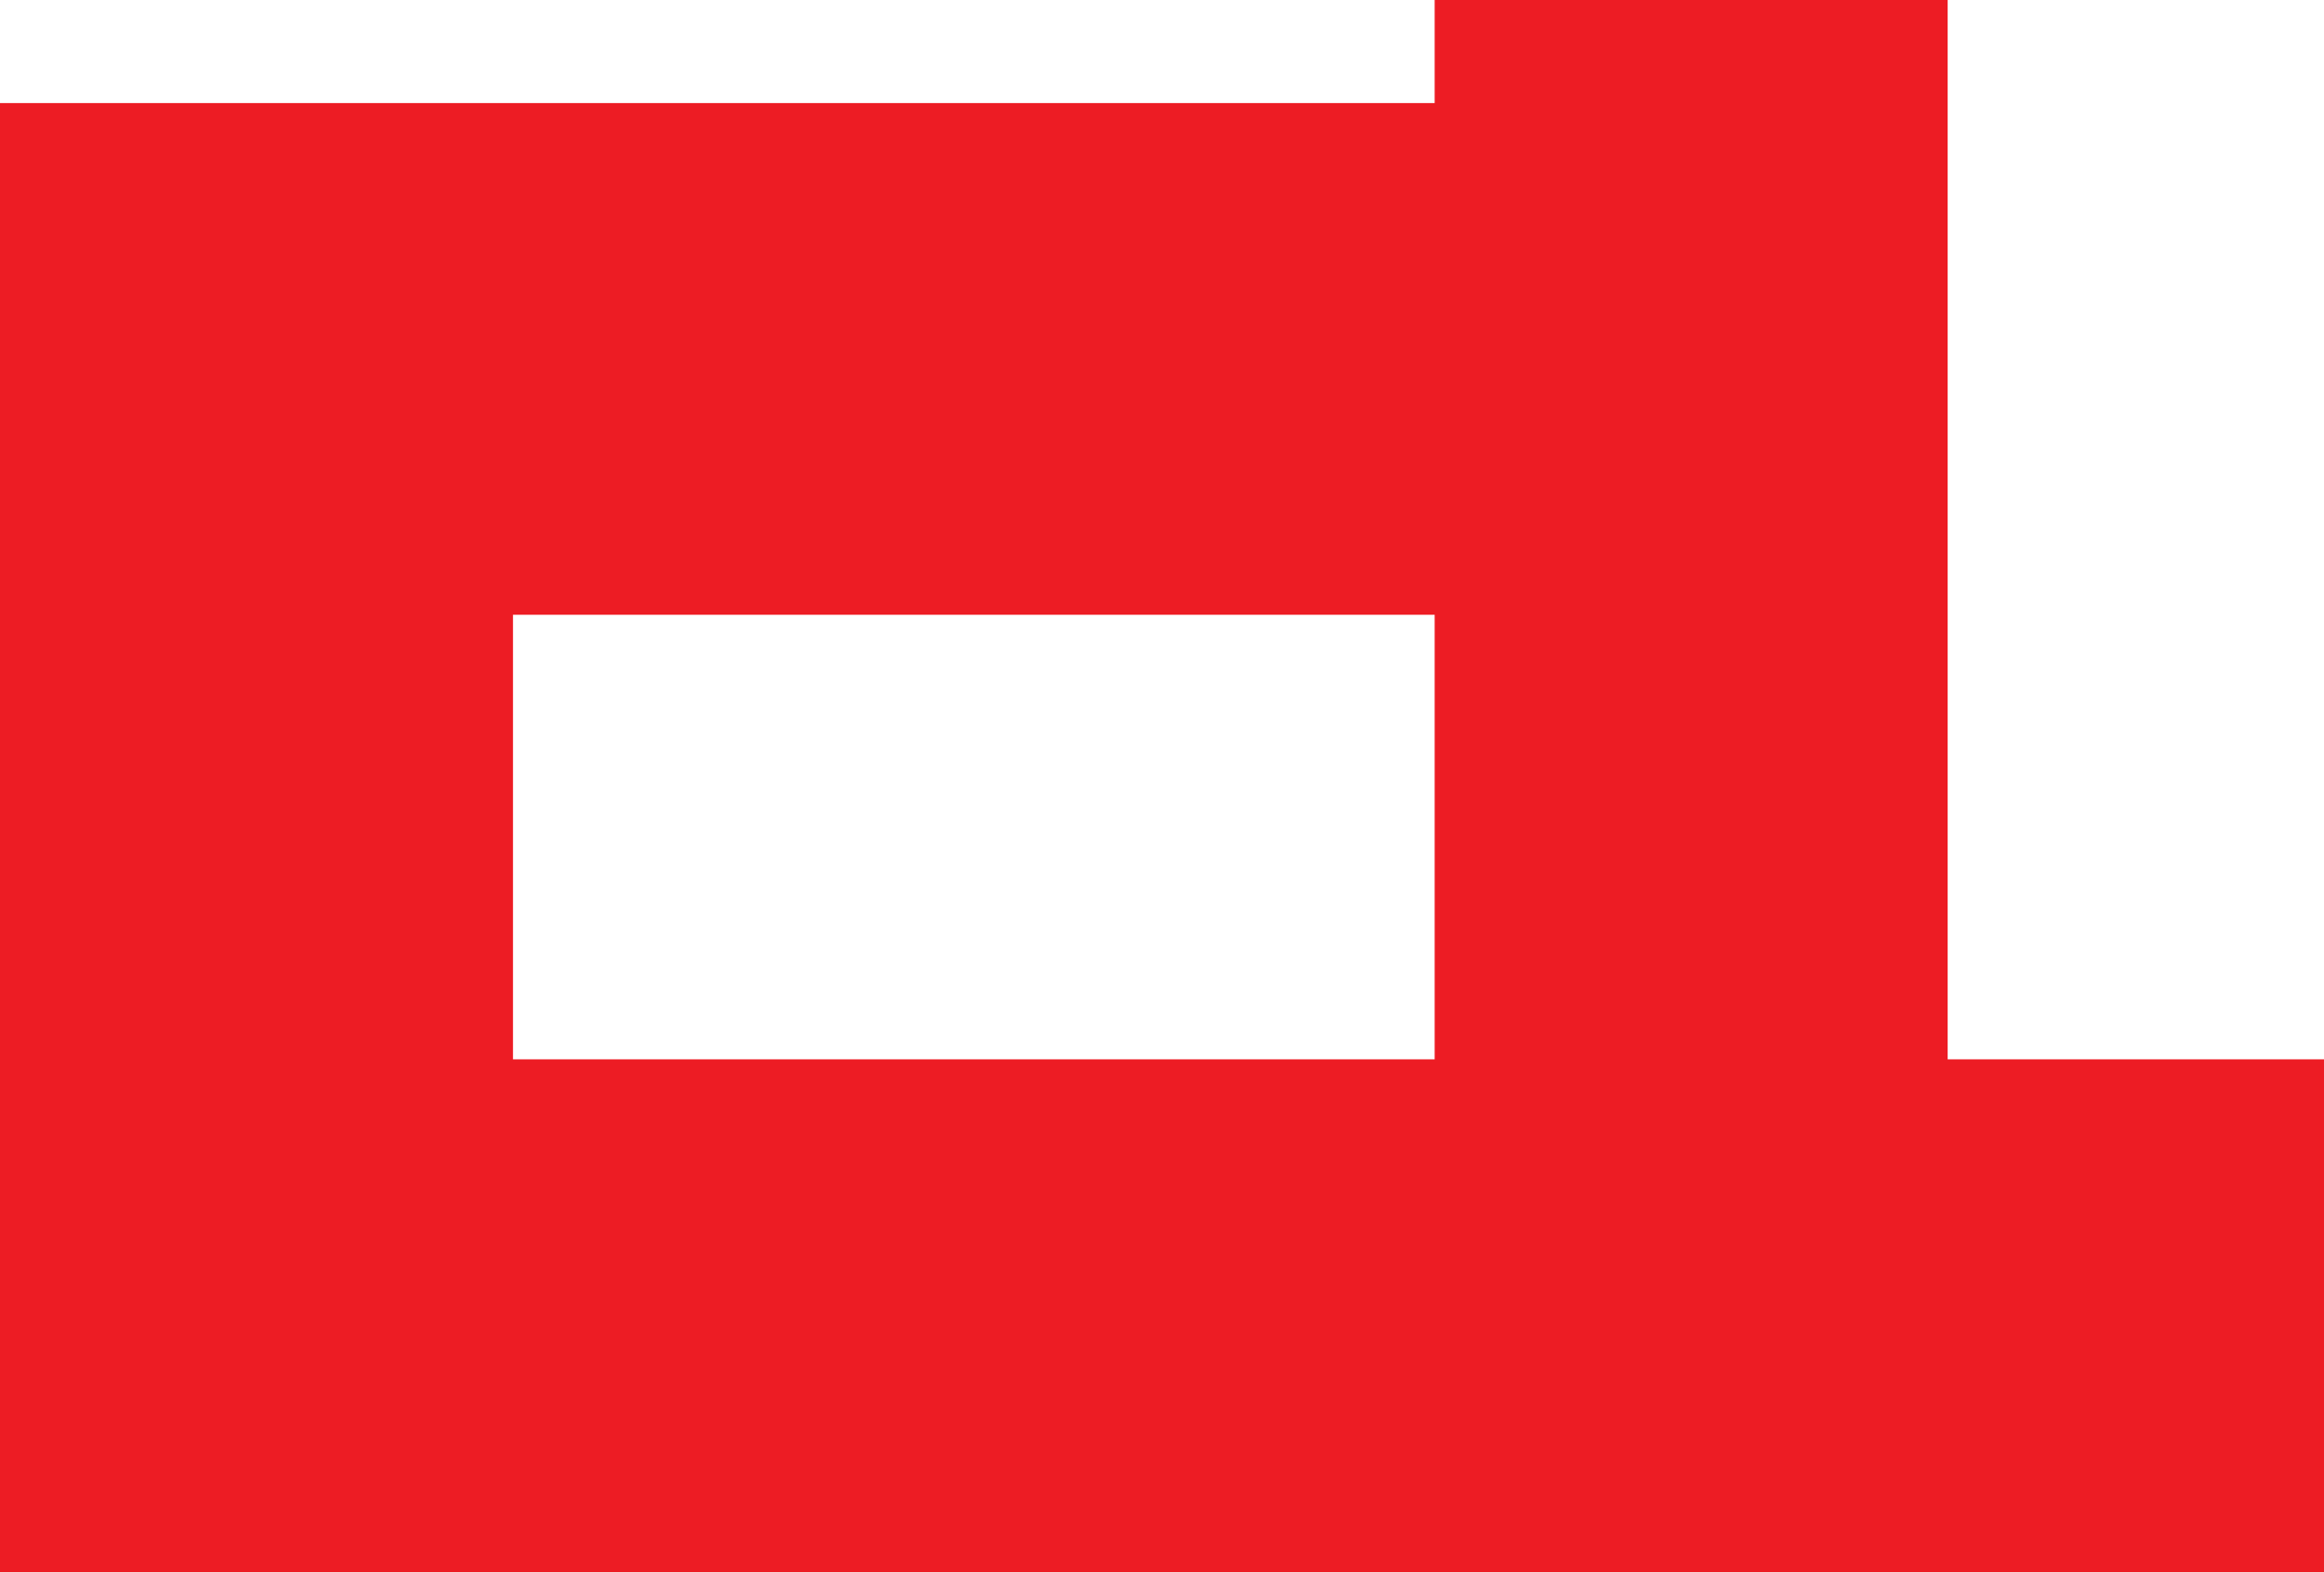
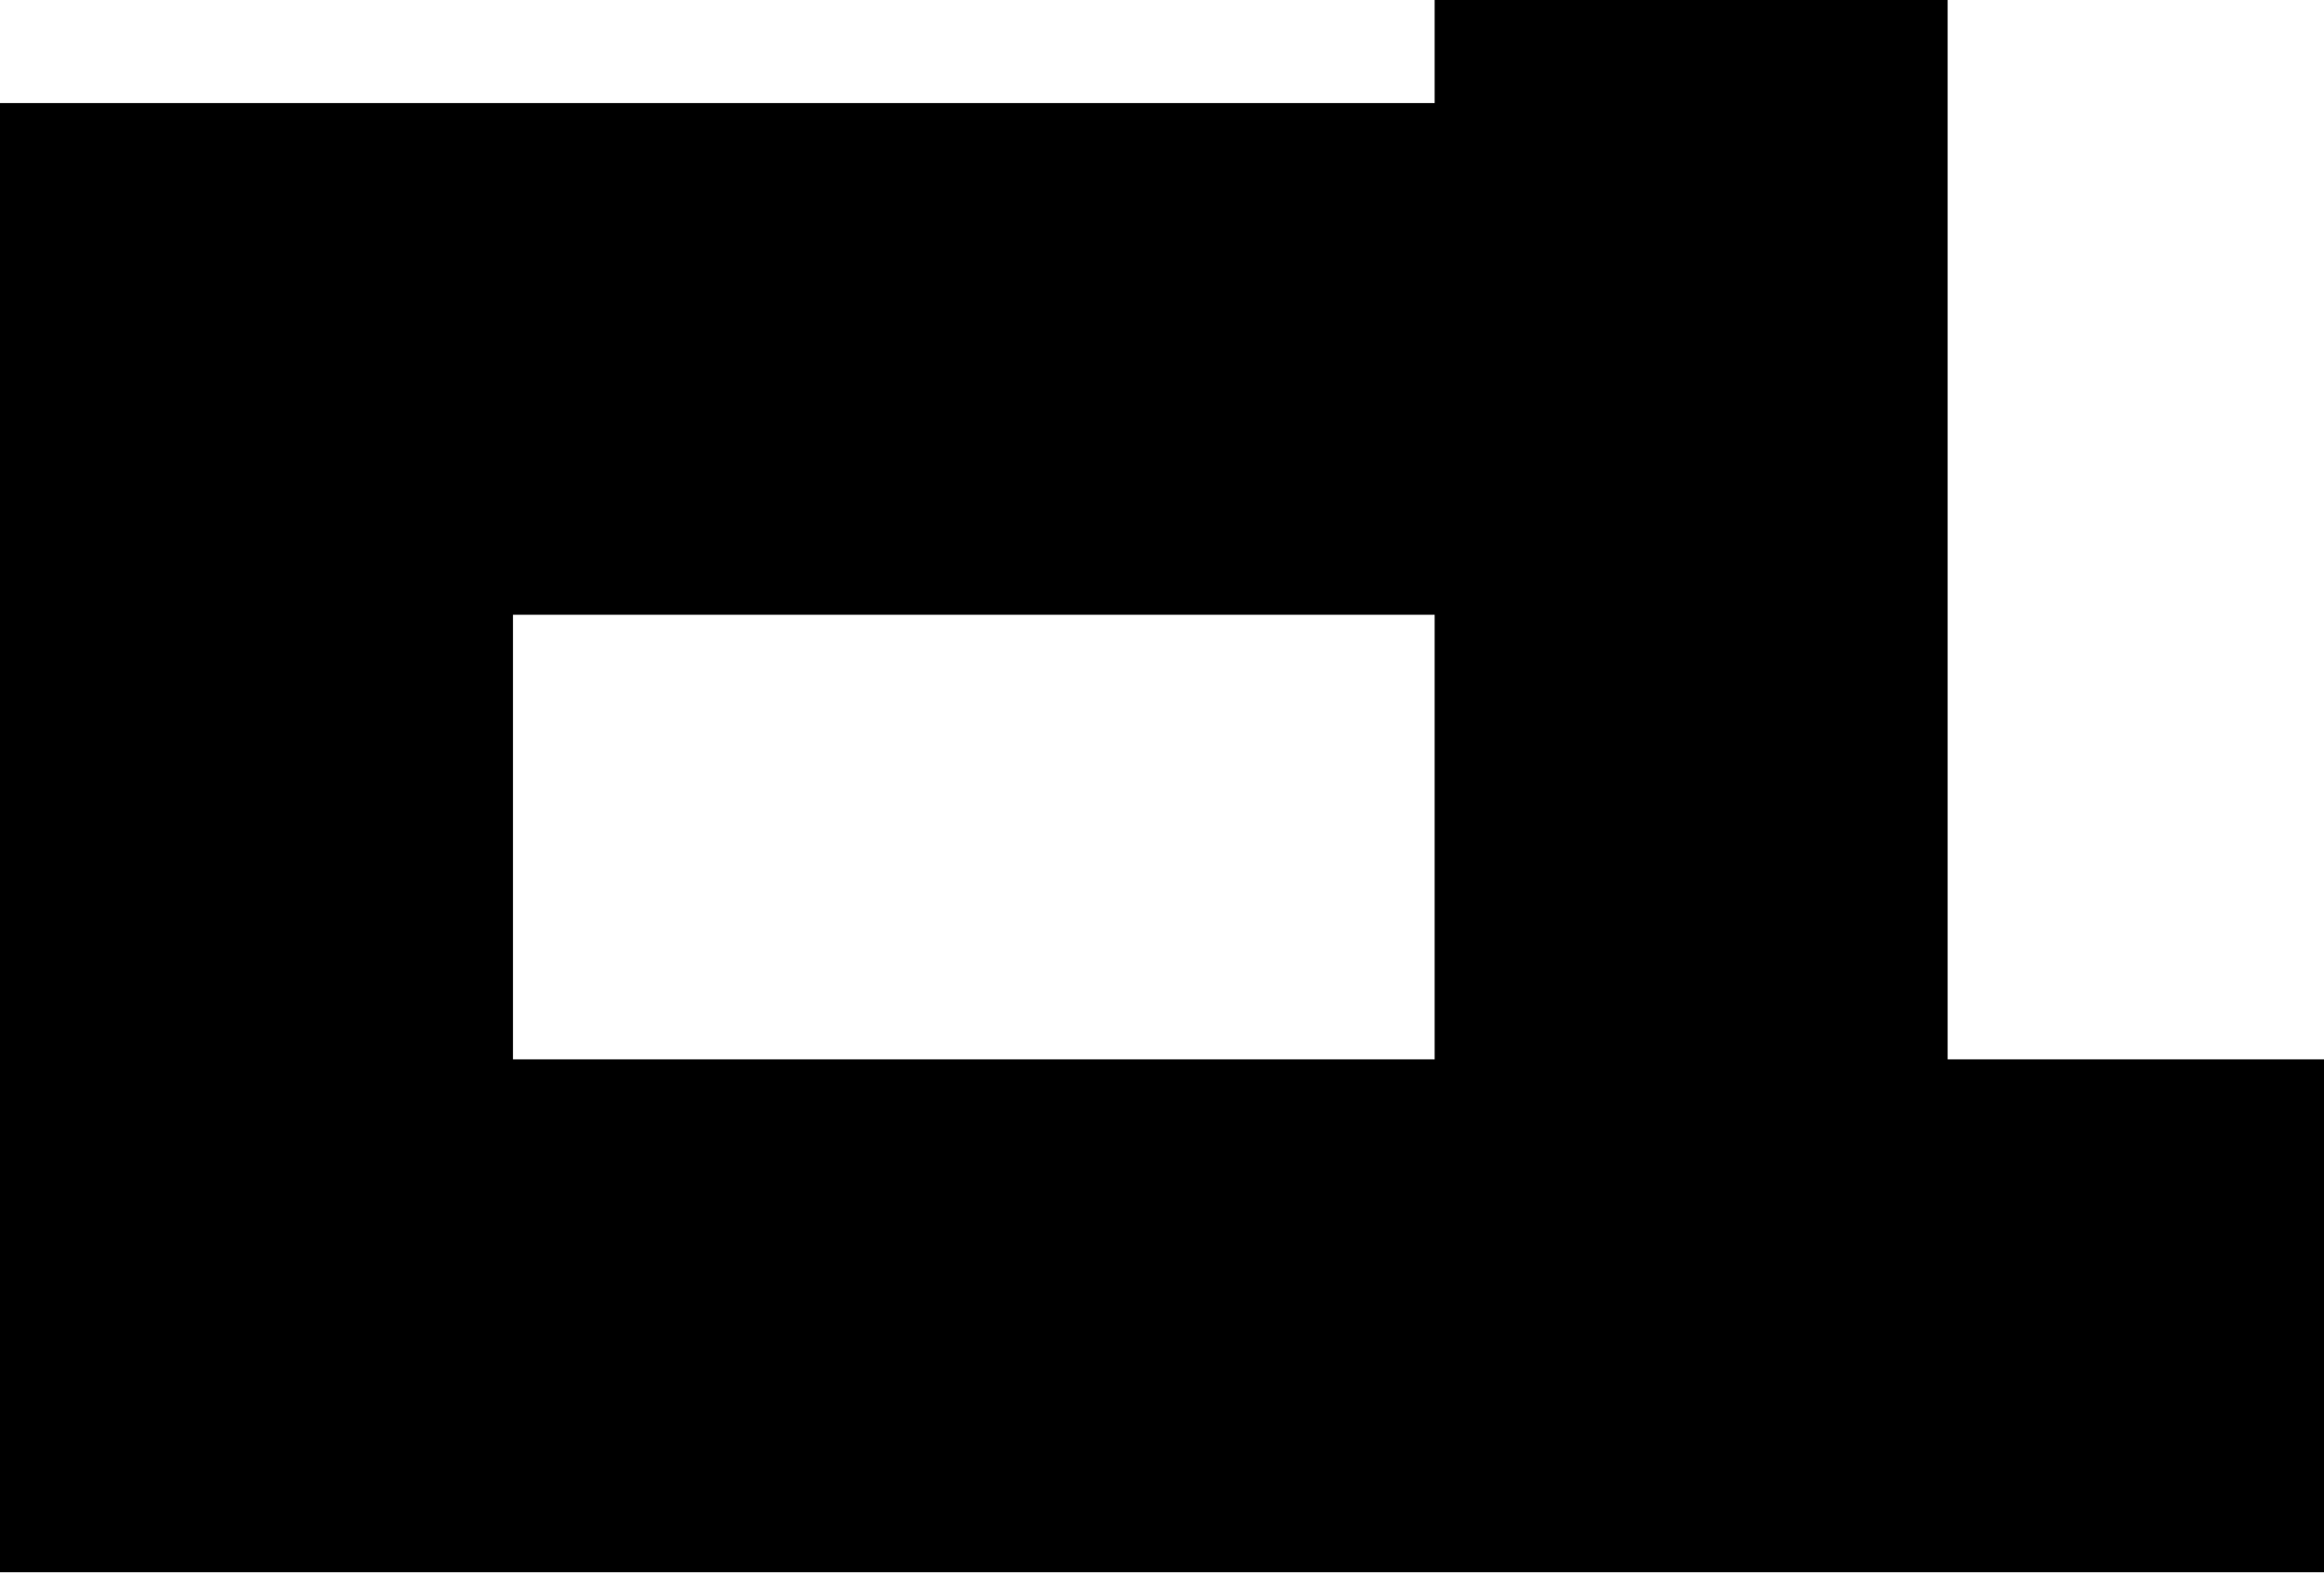
<svg xmlns="http://www.w3.org/2000/svg" version="1.0" width="68" height="46" id="svg2">
  <defs id="defs4" />
-   <path d="M 41.978,-2.8421709e-014 C 41.978,1.762 41.978,1.442 41.978,3.016 L 7.487,3.016 L 0,3.016 L 0,10.501 L 0,38.479 L 0,46 L 7.487,46 L 49.501,46 L 56.988,46 L 68,46 L 68,30.994 L 56.988,30.994 L 56.988,10.501 L 56.988,3.016 C 56.988,1.442 56.988,1.762 56.988,-2.8421709e-014 L 41.978,-2.8421709e-014 z M 15.01,17.986 L 41.978,17.986 L 41.978,30.994 L 15.01,30.994 L 15.01,17.986 z " style="fill:#ed1c24;fill-opacity:1;fill-rule:evenodd;stroke:none;stroke-width:12.895;stroke-linecap:butt;stroke-linejoin:miter;stroke-miterlimit:4;stroke-dasharray:none;stroke-dashoffset:0;stroke-opacity:1" id="rect2178" />
+   <path d="M 41.978,-2.8421709e-014 C 41.978,1.762 41.978,1.442 41.978,3.016 L 7.487,3.016 L 0,3.016 L 0,10.501 L 0,38.479 L 0,46 L 7.487,46 L 49.501,46 L 56.988,46 L 68,46 L 68,30.994 L 56.988,30.994 L 56.988,10.501 L 56.988,3.016 C 56.988,1.442 56.988,1.762 56.988,-2.8421709e-014 L 41.978,-2.8421709e-014 z M 15.01,17.986 L 41.978,17.986 L 41.978,30.994 L 15.01,30.994 L 15.01,17.986 z " style="fill-opacity:1;fill-rule:evenodd;stroke:none;stroke-width:12.895;stroke-linecap:butt;stroke-linejoin:miter;stroke-miterlimit:4;stroke-dasharray:none;stroke-dashoffset:0;stroke-opacity:1" id="rect2178" />
</svg>
